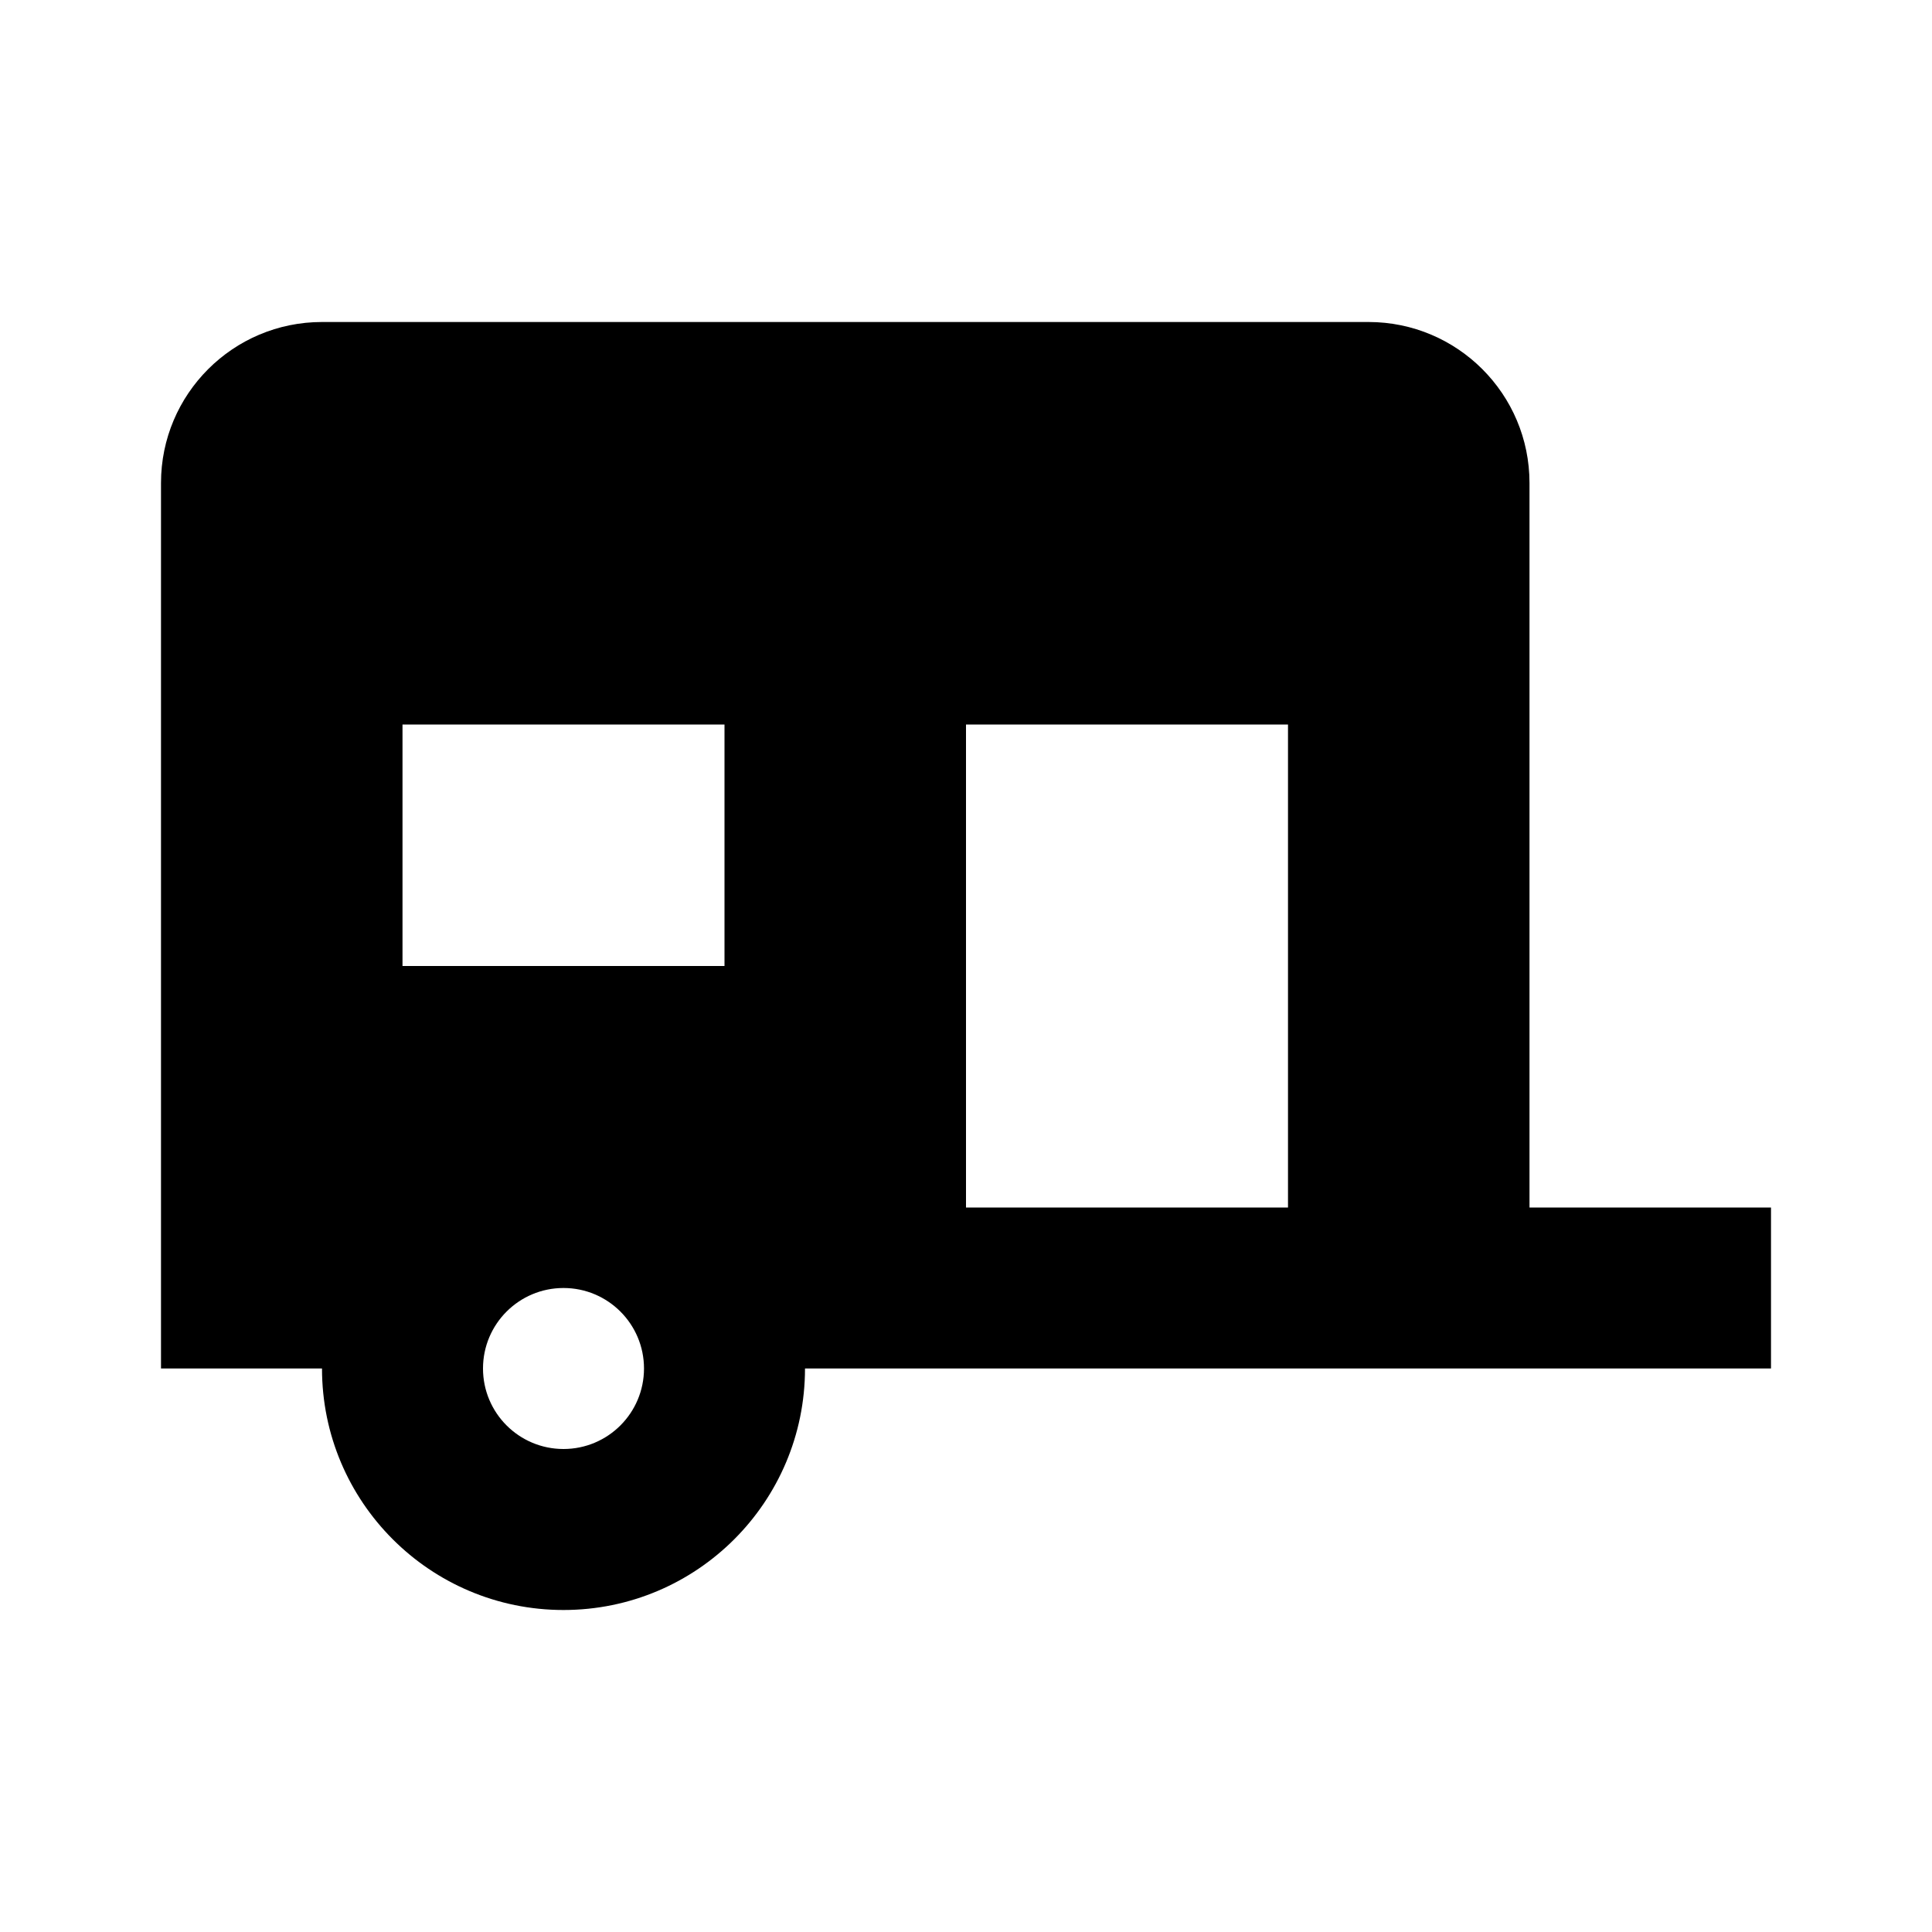
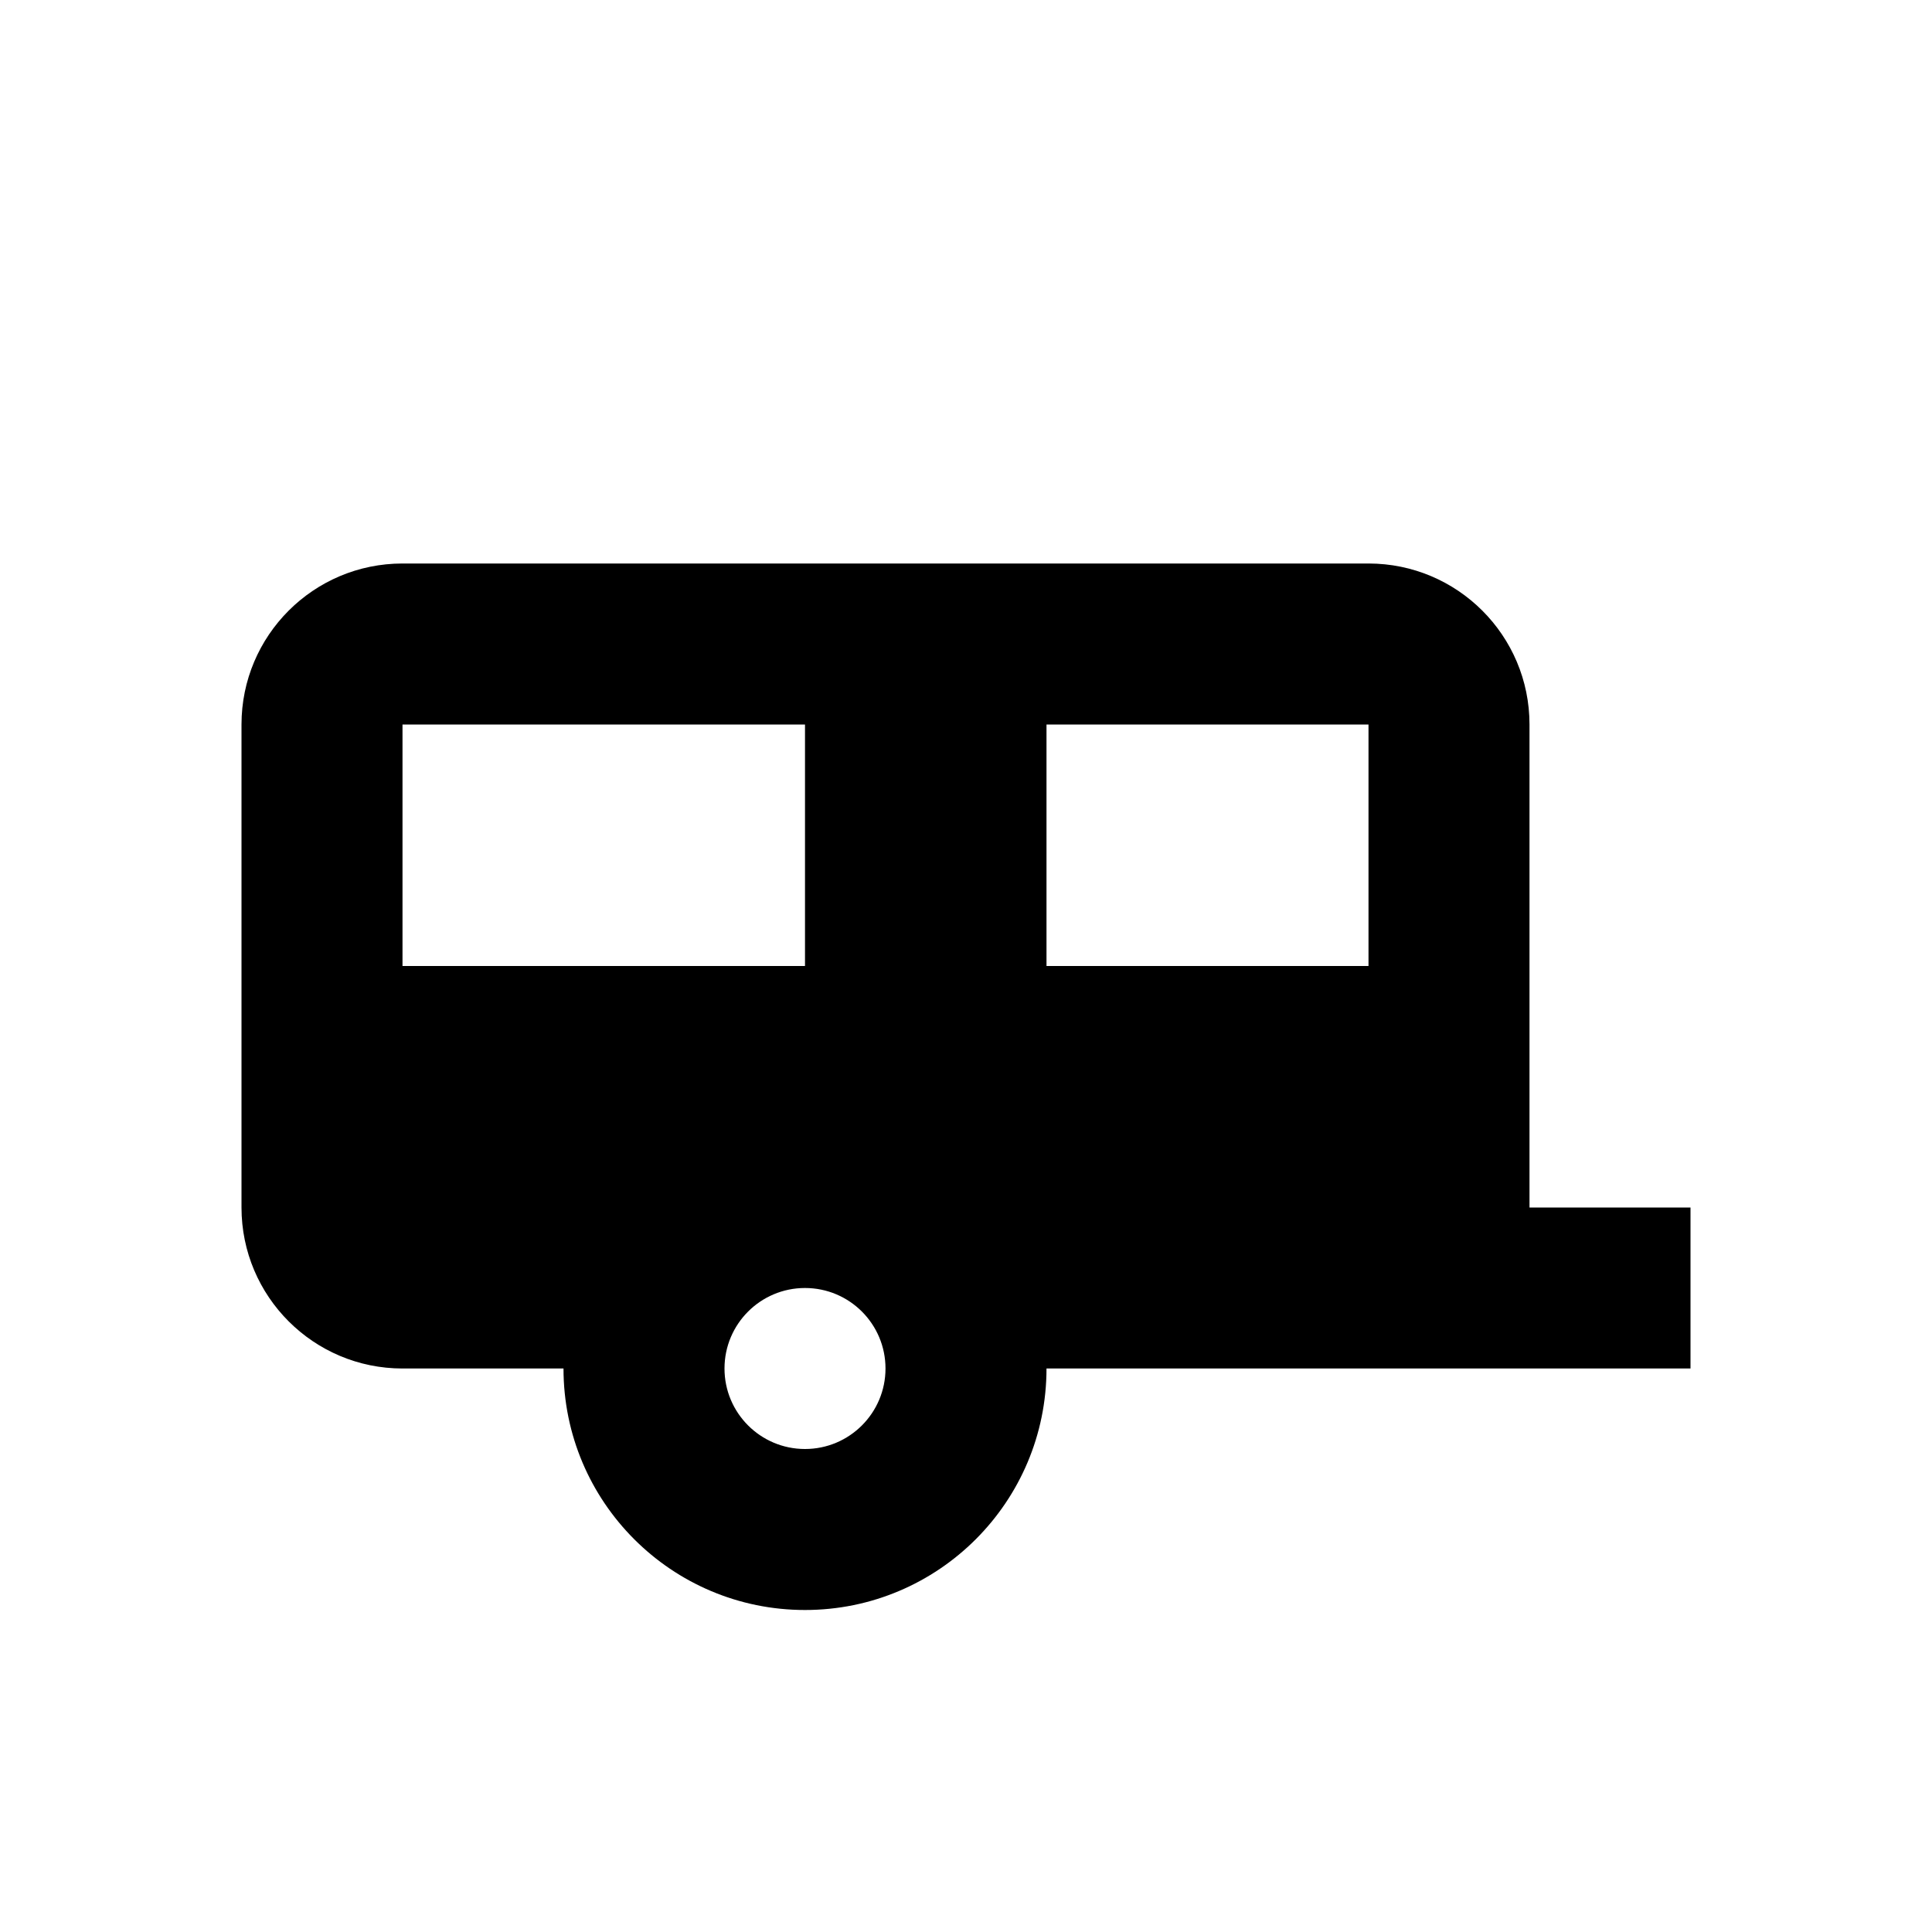
- <svg xmlns="http://www.w3.org/2000/svg" baseProfile="full" width="24" height="24">
-   <path d="M4 4a2 2 0 0 0-2 2v11h2a3 3 0 0 0 6 0h12v-2h-3V6a2 2 0 0 0-2-2H4zm1 5h4v3H5V9zm7 0h4v6h-4V9zm-5 7a1 1 0 1 1 0 2 1 1 0 0 1 0-2z" />
+ <svg xmlns="http://www.w3.org/2000/svg" height="24" width="24">
+   <path d="M5 7a2 2 0 0 0-2 2v6a2 2 0 0 0 2 2h2a3 3 0 0 0 3 3 3 3 0 0 0 3-3h8v-2h-2V9a2 2 0 0 0-2-2H5m0 2h5v3H5V9m8 0h4v3h-4V9m-3 7a1 1 0 0 1 1 1 1 1 0 0 1-1 1 1 1 0 0 1-1-1 1 1 0 0 1 1-1z" />
</svg>
